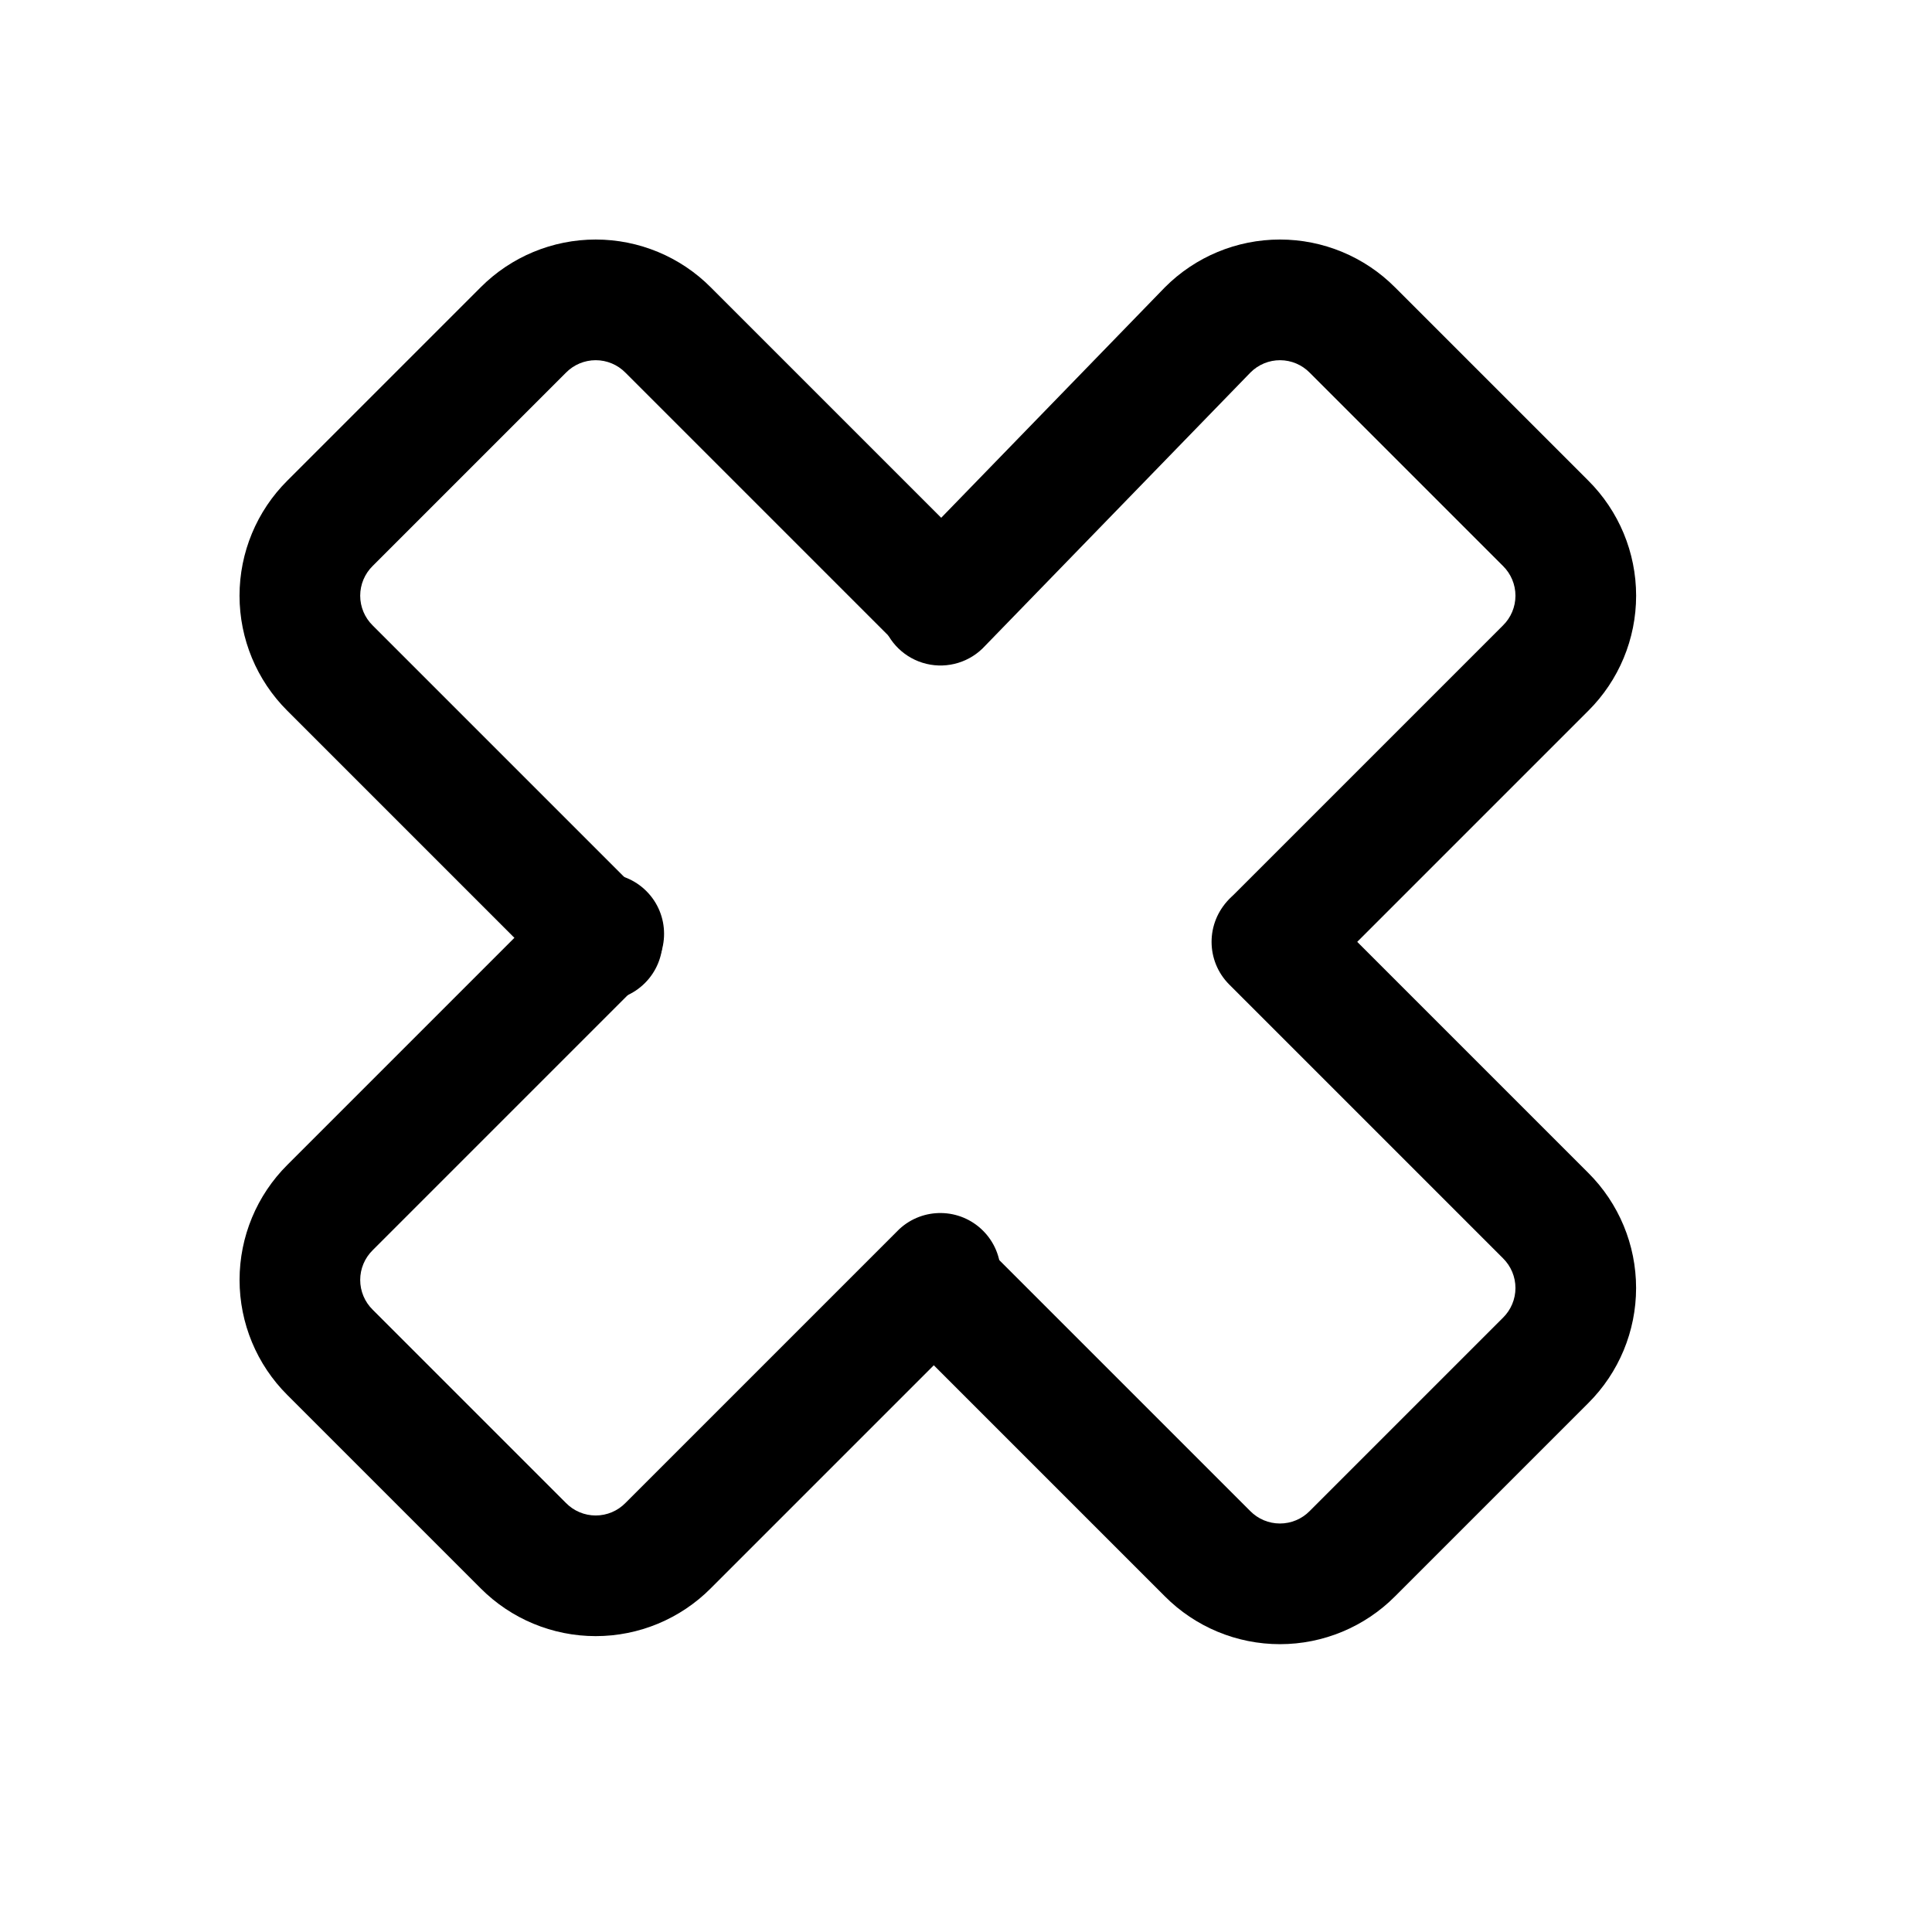
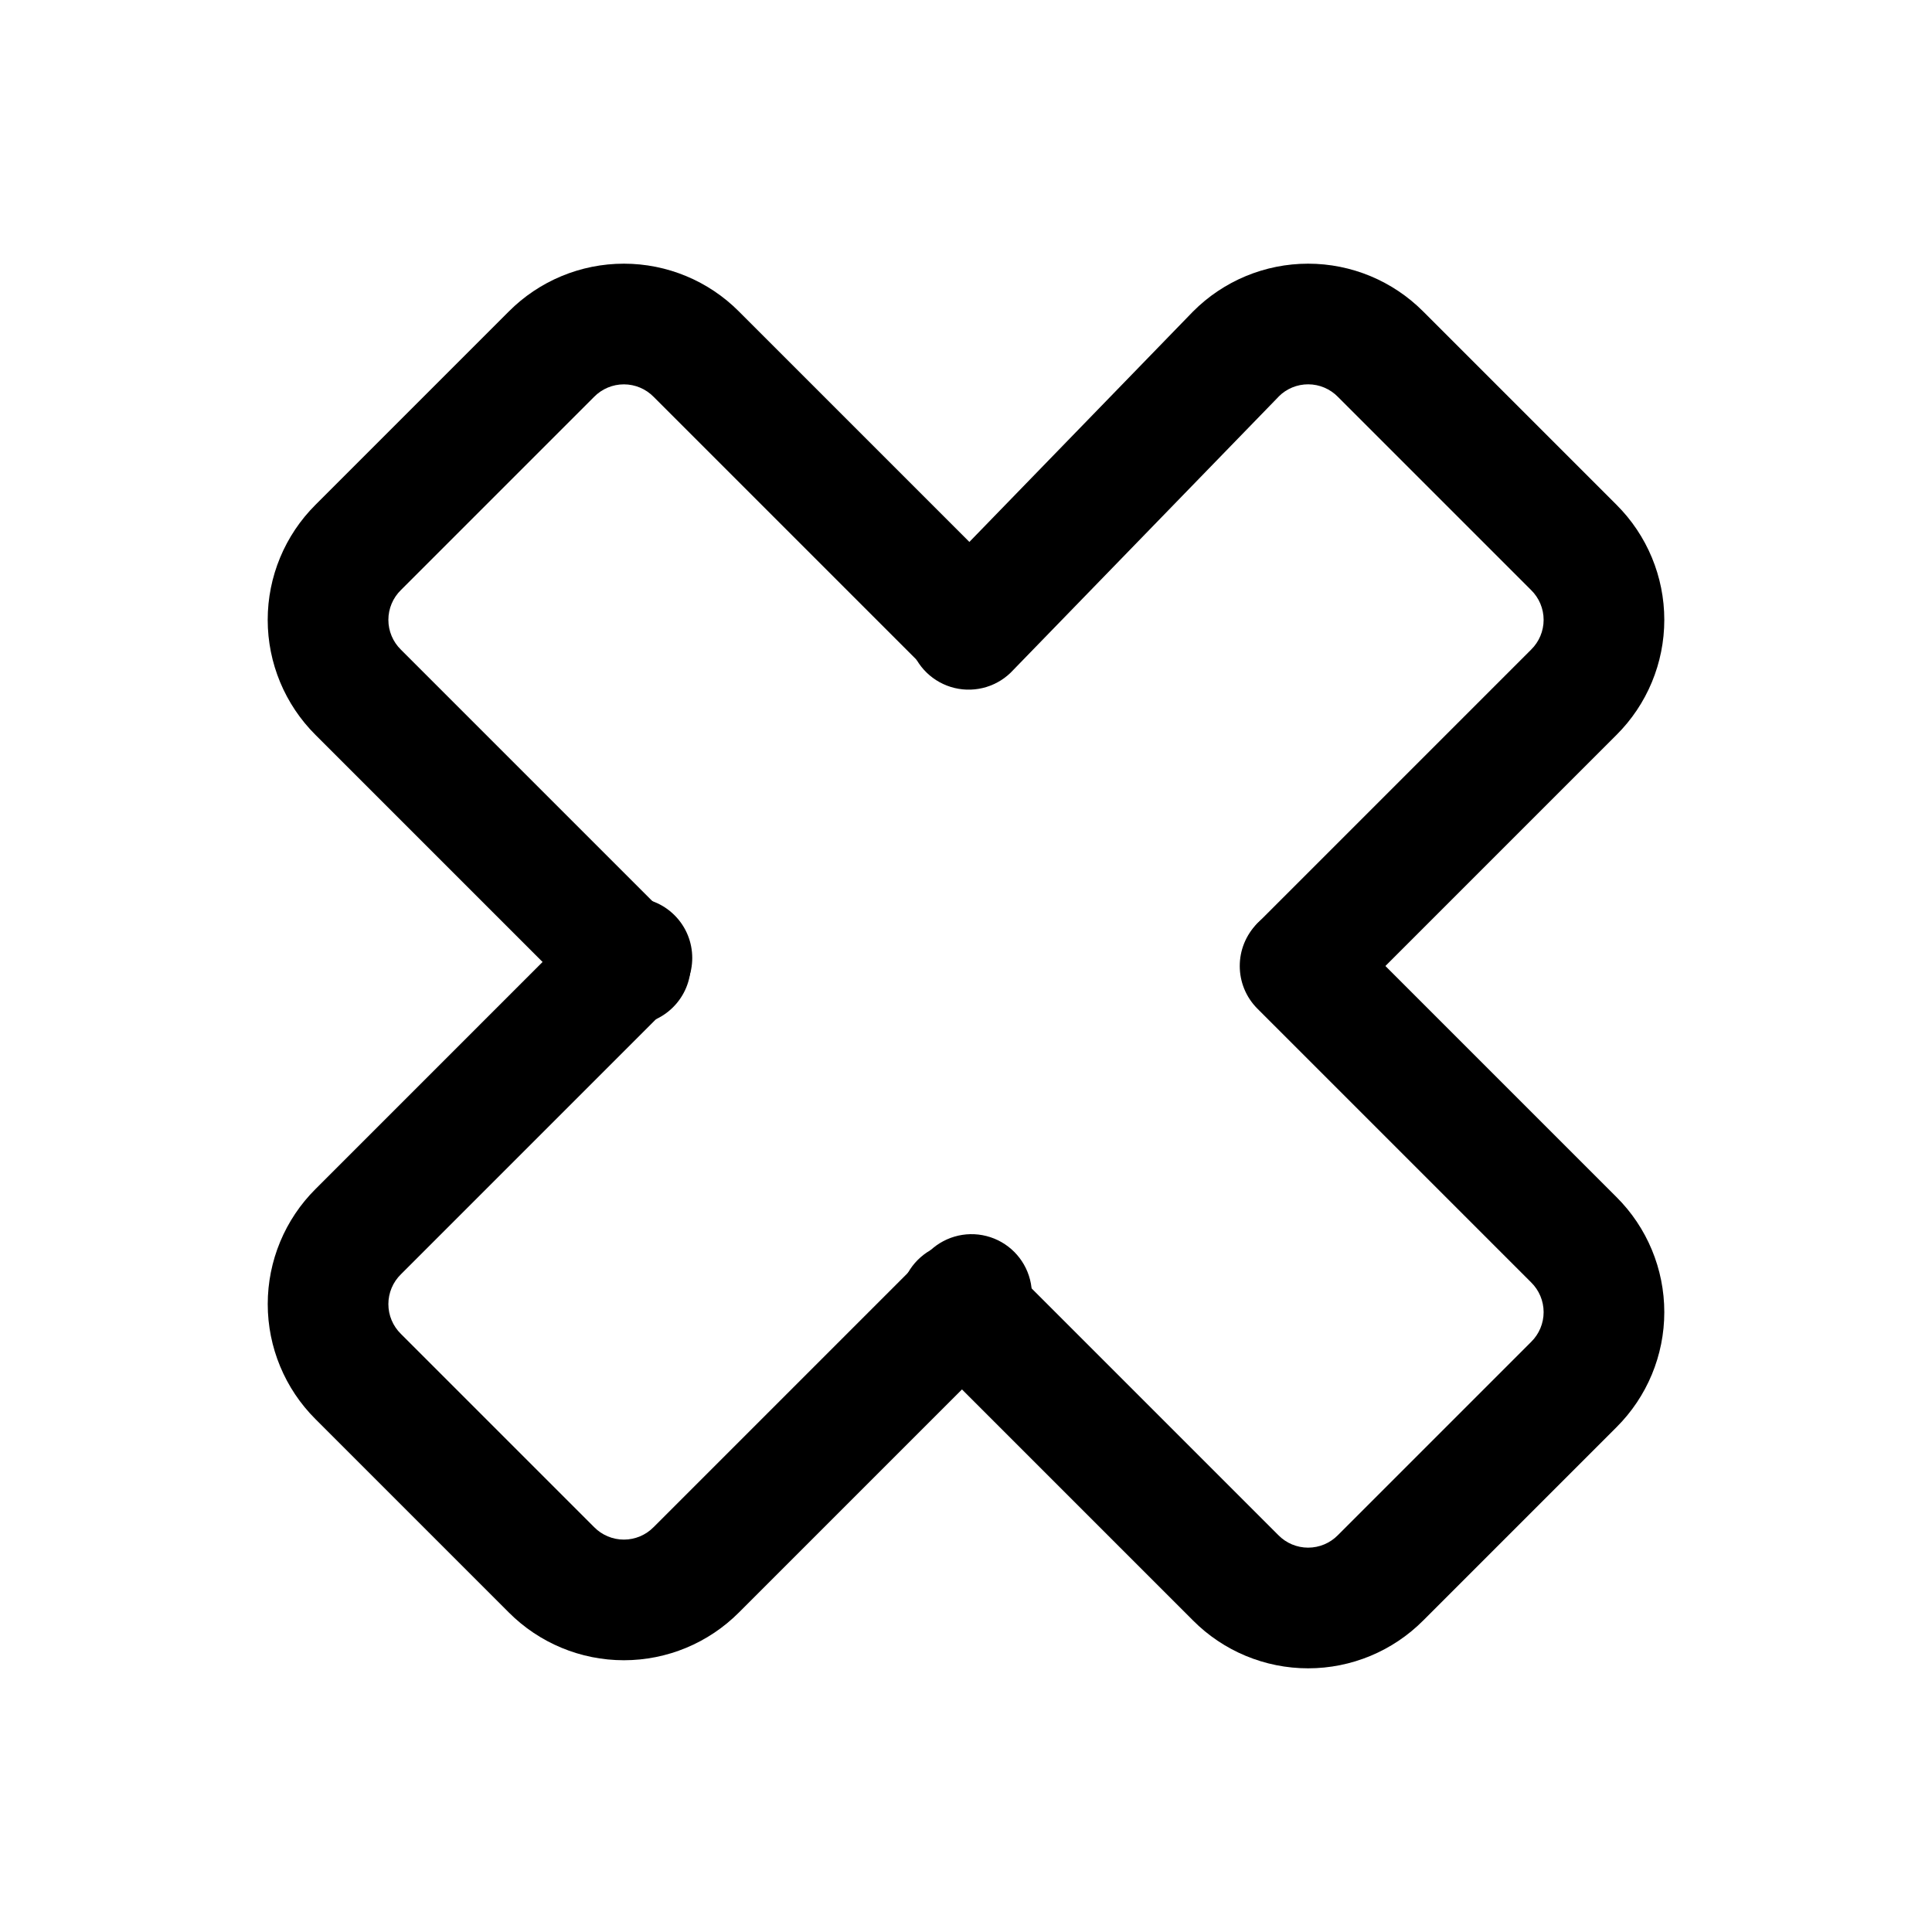
<svg xmlns="http://www.w3.org/2000/svg" fill="none" viewBox="0 0 24 24">
-   <path fill="#000" fill-rule="evenodd" d="M15.534 4.627a.517.517 0 0 1 .736.003l2.4 2.4a.518.518 0 0 1 0 .74l-3.4 3.4a.75.75 0 0 0 1.06 1.06l3.4-3.4a2.017 2.017 0 0 0 0-2.86l-2.4-2.4a2.017 2.017 0 0 0-2.86 0l-3.308 3.408a.75.75 0 1 0 1.076 1.044l3.296-3.395ZM8.03 11.07a.75.75 0 0 1 0 1.06l-3.4 3.4a.518.518 0 0 0 0 .74l2.4 2.4a.517.517 0 0 0 .74 0l3.4-3.4a.75.75 0 0 1 1.06 1.06l-3.4 3.4a2.017 2.017 0 0 1-2.86 0l-2.4-2.4a2.018 2.018 0 0 1 0-2.86l3.4-3.4a.75.75 0 0 1 1.06 0Z" clip-rule="evenodd" />
-   <path fill="#000" fill-rule="evenodd" d="M15.27 11.17a.75.75 0 0 1 1.06 0l3.4 3.4a2.018 2.018 0 0 1 0 2.86l-2.4 2.4a2.017 2.017 0 0 1-2.86 0l-3.4-3.4a.75.75 0 0 1 1.06-1.06l3.4 3.4a.518.518 0 0 0 .74 0l2.4-2.4a.518.518 0 0 0 0-.74l-3.4-3.4a.75.75 0 0 1 0-1.06Zm-7.5-6.54a.518.518 0 0 0-.74 0l-2.4 2.4a.518.518 0 0 0 0 .74l3.4 3.4a.75.75 0 0 1-1.06 1.06l-3.4-3.4a2.017 2.017 0 0 1 0-2.86l2.4-2.4a2.017 2.017 0 0 1 2.86 0l3.4 3.4a.75.75 0 0 1-1.06 1.06l-3.4-3.4Z" clip-rule="evenodd" />
+   <path fill="#000" fill-rule="evenodd" d="M15.883 4.927a.517.517 0 0 1 .737.003l2.4 2.4a.518.518 0 0 1 0 .74l-3.4 3.4a.75.75 0 0 0 1.06 1.06l3.4-3.4a2.017 2.017 0 0 0 0-2.86l-2.4-2.4a2.017 2.017 0 0 0-2.86 0l-3.308 3.408a.75.75 0 1 0 1.076 1.044l3.296-3.395ZM8.38 11.37a.75.75 0 0 1 0 1.06l-3.4 3.4a.518.518 0 0 0 0 .74l2.4 2.4a.518.518 0 0 0 .74 0l3.4-3.4a.75.75 0 1 1 1.06 1.06l-3.4 3.4a2.018 2.018 0 0 1-2.86 0l-2.4-2.4a2.018 2.018 0 0 1 0-2.86l3.4-3.4a.75.75 0 0 1 1.06 0Z" clip-rule="evenodd" />
+   <path fill="#000" fill-rule="evenodd" d="M15.62 11.47a.75.75 0 0 1 1.06 0l3.4 3.4a2.017 2.017 0 0 1 0 2.86l-2.4 2.4a2.017 2.017 0 0 1-2.86 0l-3.4-3.4a.75.75 0 1 1 1.06-1.06l3.4 3.4a.518.518 0 0 0 .74 0l2.4-2.4a.518.518 0 0 0 0-.74l-3.4-3.4a.75.75 0 0 1 0-1.06Zm-7.5-6.54a.518.518 0 0 0-.74 0l-2.4 2.4a.518.518 0 0 0 0 .74l3.4 3.4a.75.75 0 0 1-1.06 1.06l-3.4-3.4a2.017 2.017 0 0 1 0-2.86l2.4-2.4a2.017 2.017 0 0 1 2.86 0l3.4 3.4a.75.75 0 0 1-1.06 1.06l-3.4-3.4Z" clip-rule="evenodd" />
</svg>
